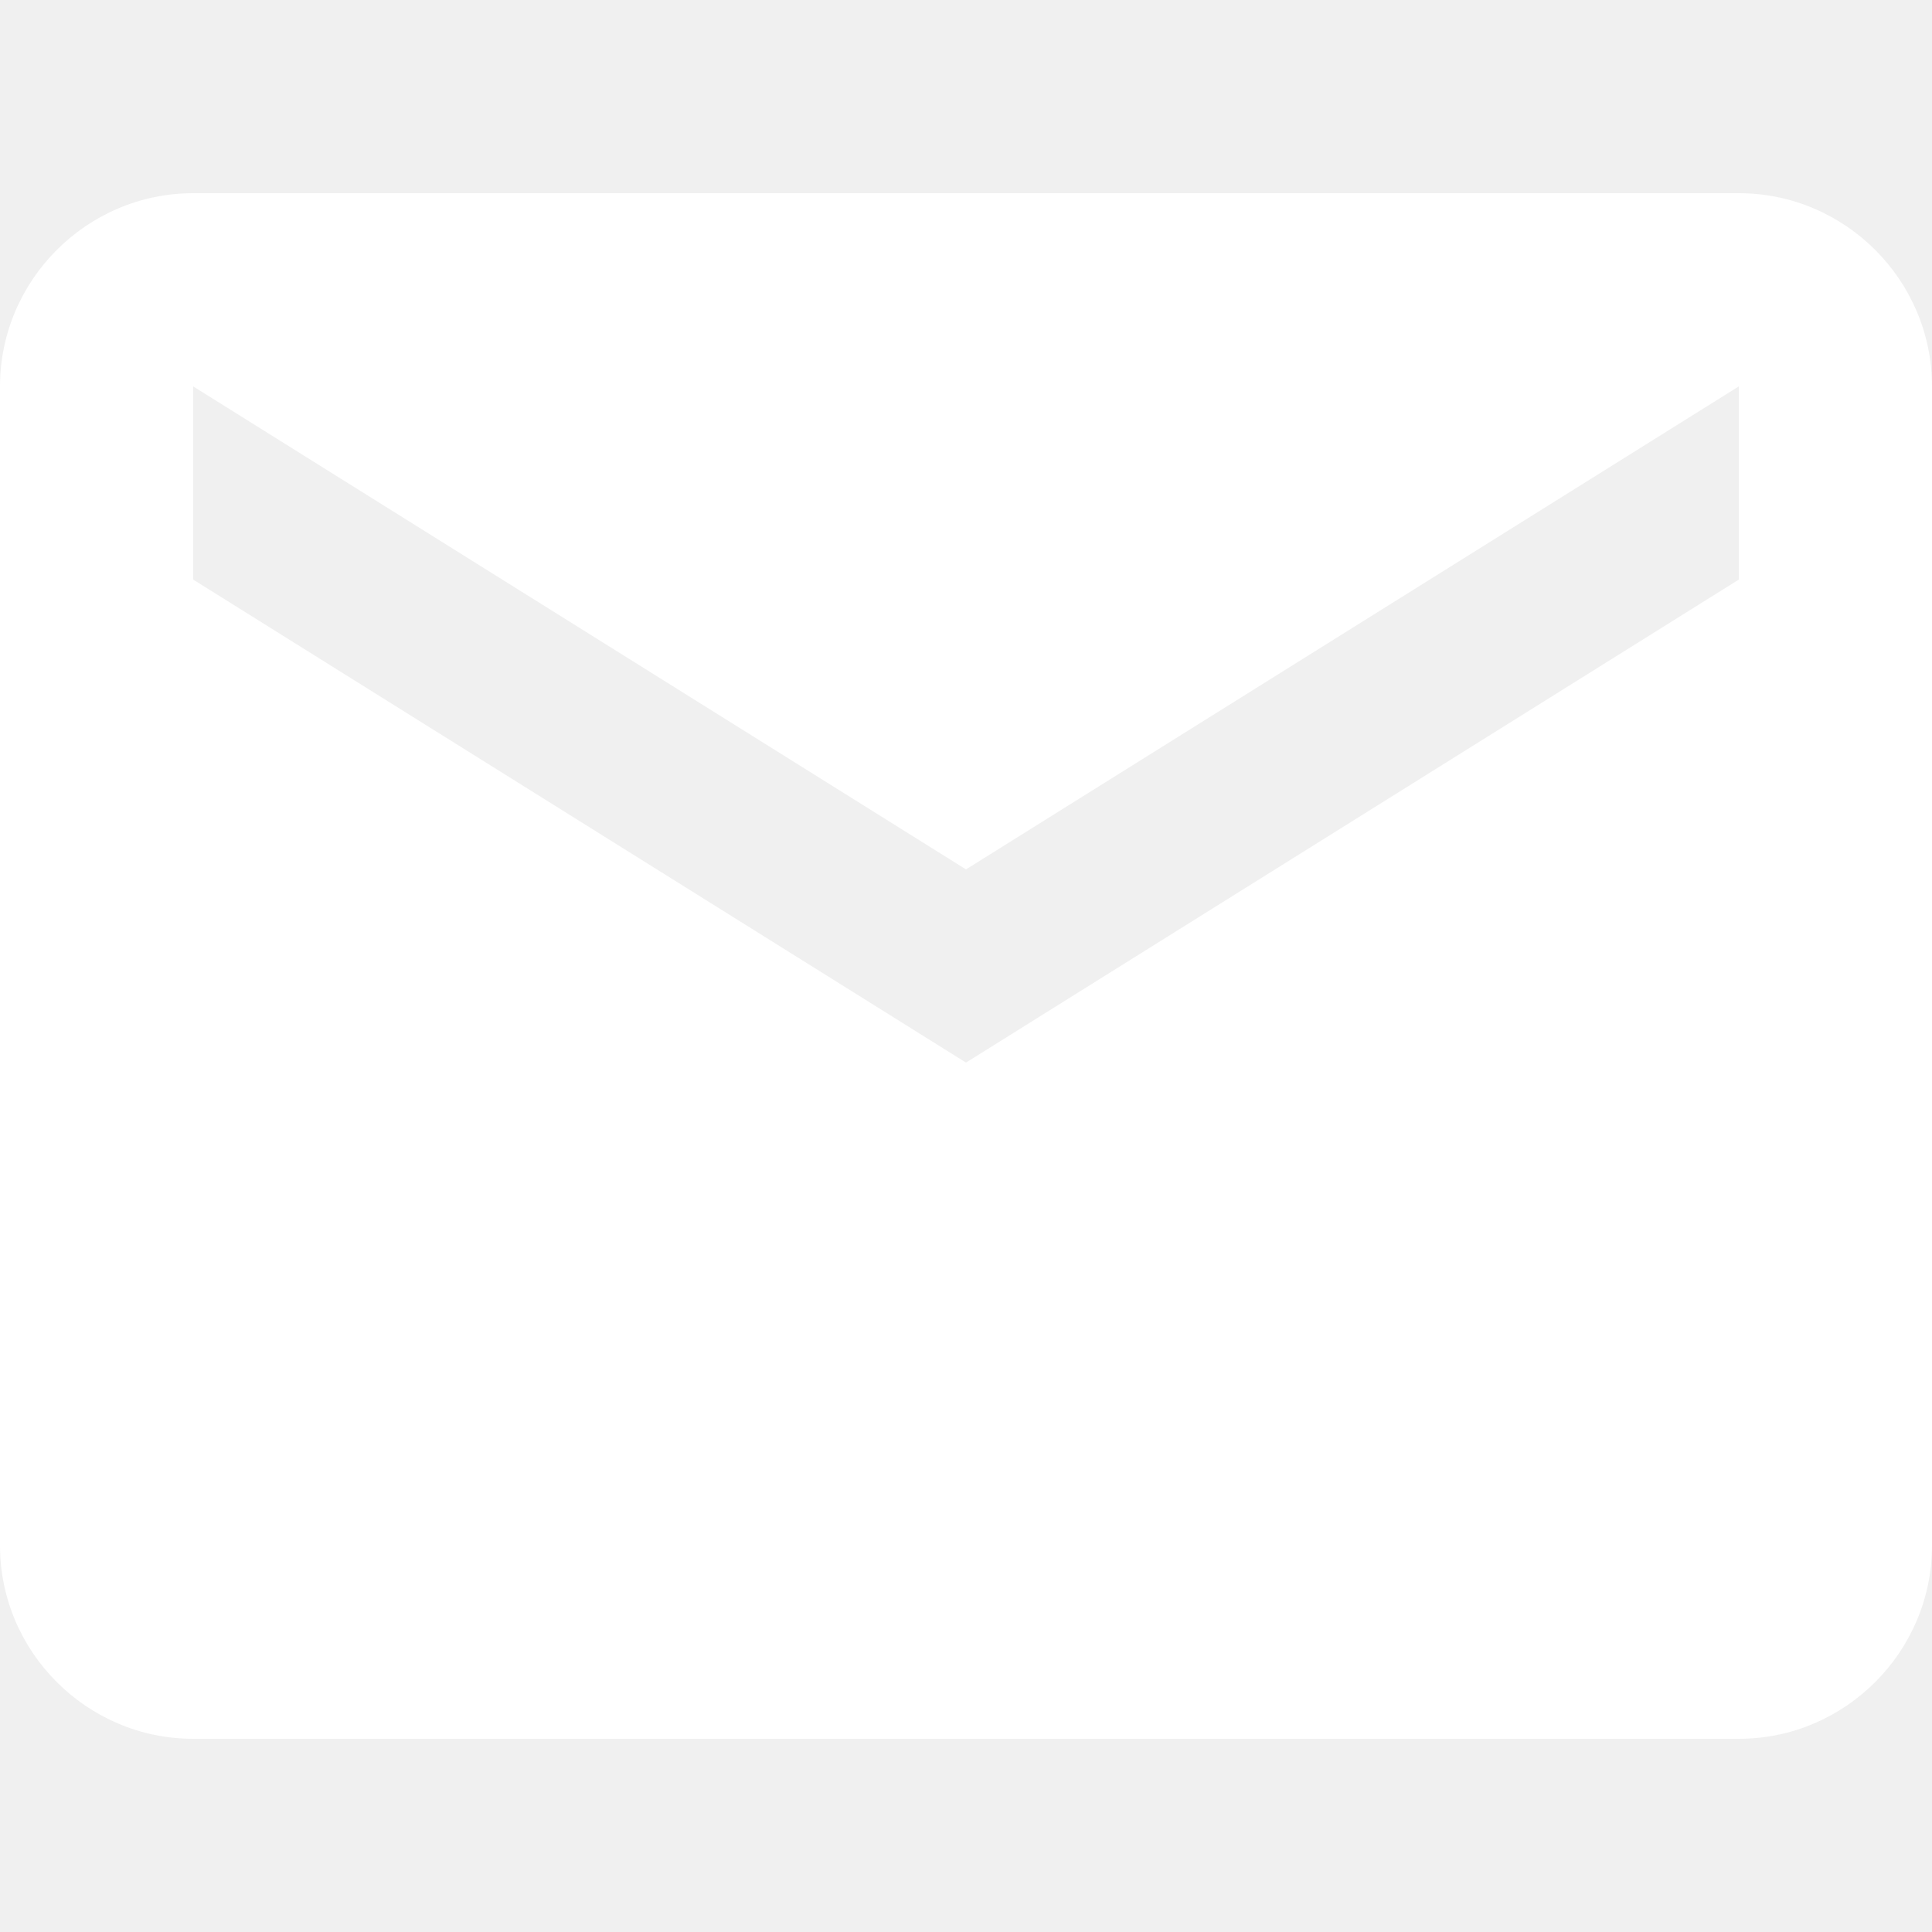
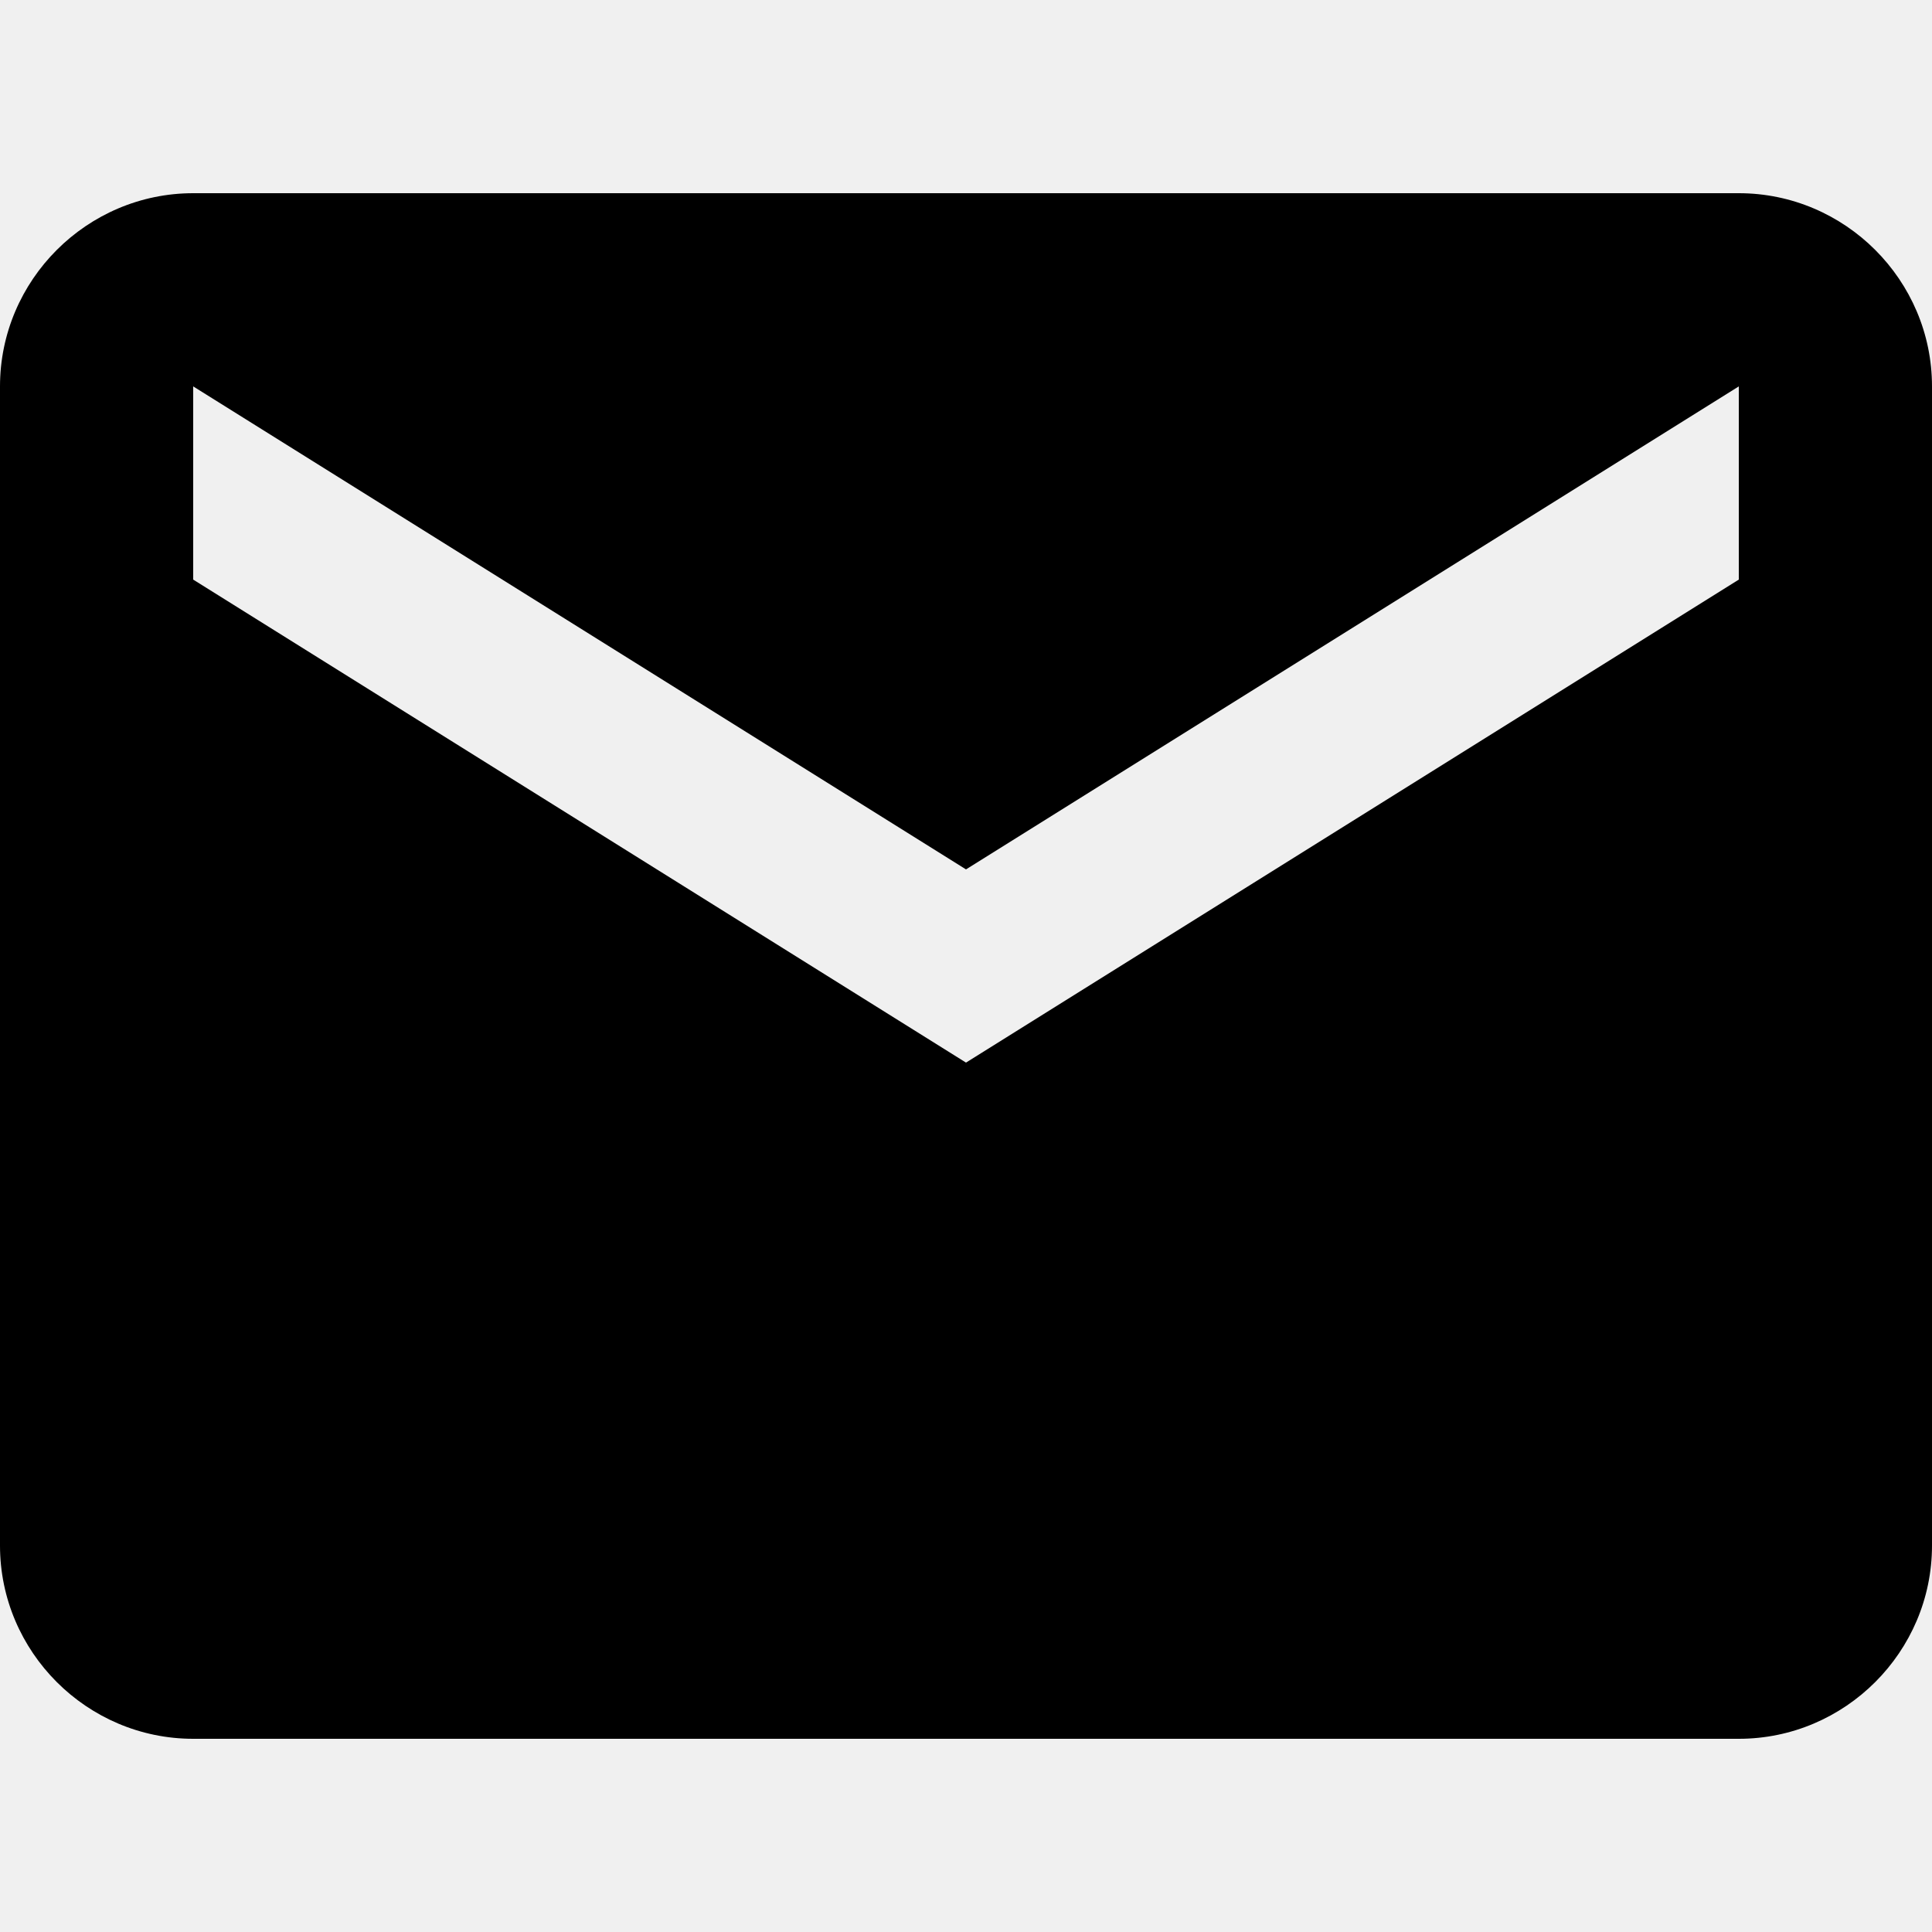
<svg xmlns="http://www.w3.org/2000/svg" viewBox="0 -38 100 100">
-   <path fill="#FFF" d="M90-28H10C4.5-28 0-23.5 0-18v60c0 5.5 4.5 10 10 10h80c5.5 0 10-4.5 10-10v-60c0-5.5-4.5-10-10-10zm0 20L50 17 10-8v-10L50 7l40-25v10z" />
+   <path d="M90-28H10C4.5-28 0-23.5 0-18v60c0 5.5 4.5 10 10 10h80c5.5 0 10-4.5 10-10v-60c0-5.5-4.5-10-10-10zm0 20L50 17 10-8v-10L50 7l40-25v10z" />
</svg>
